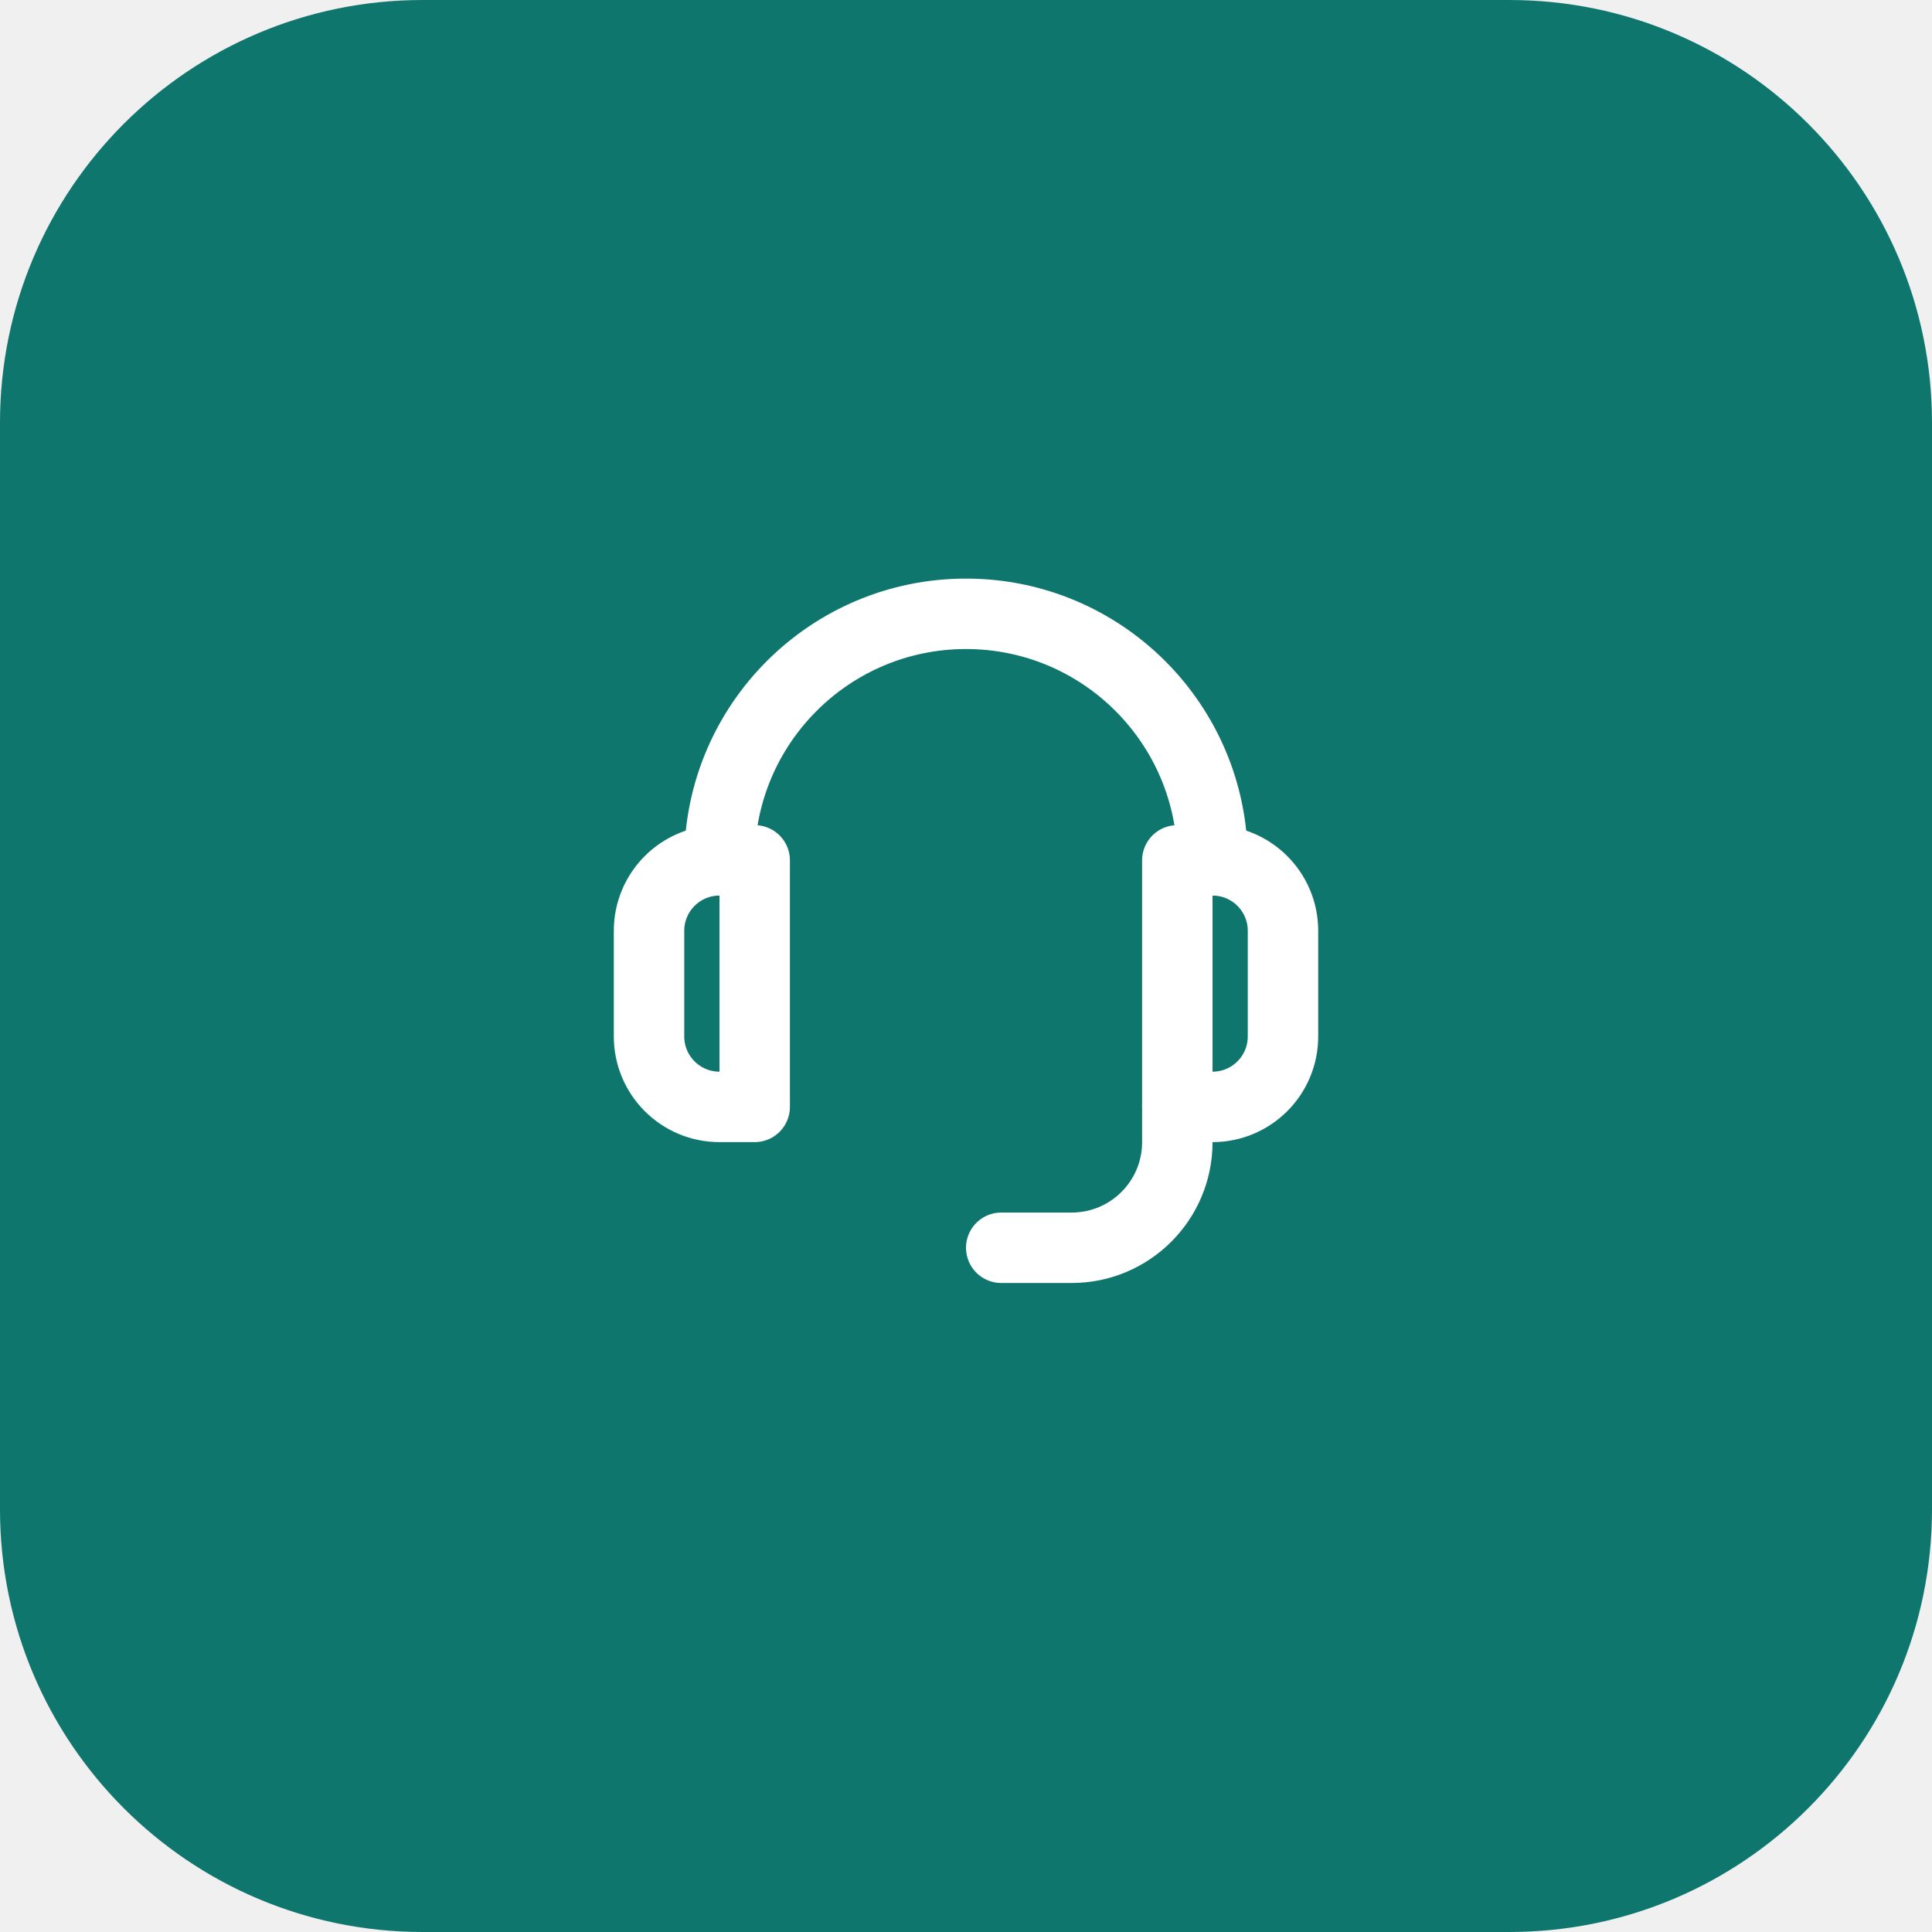
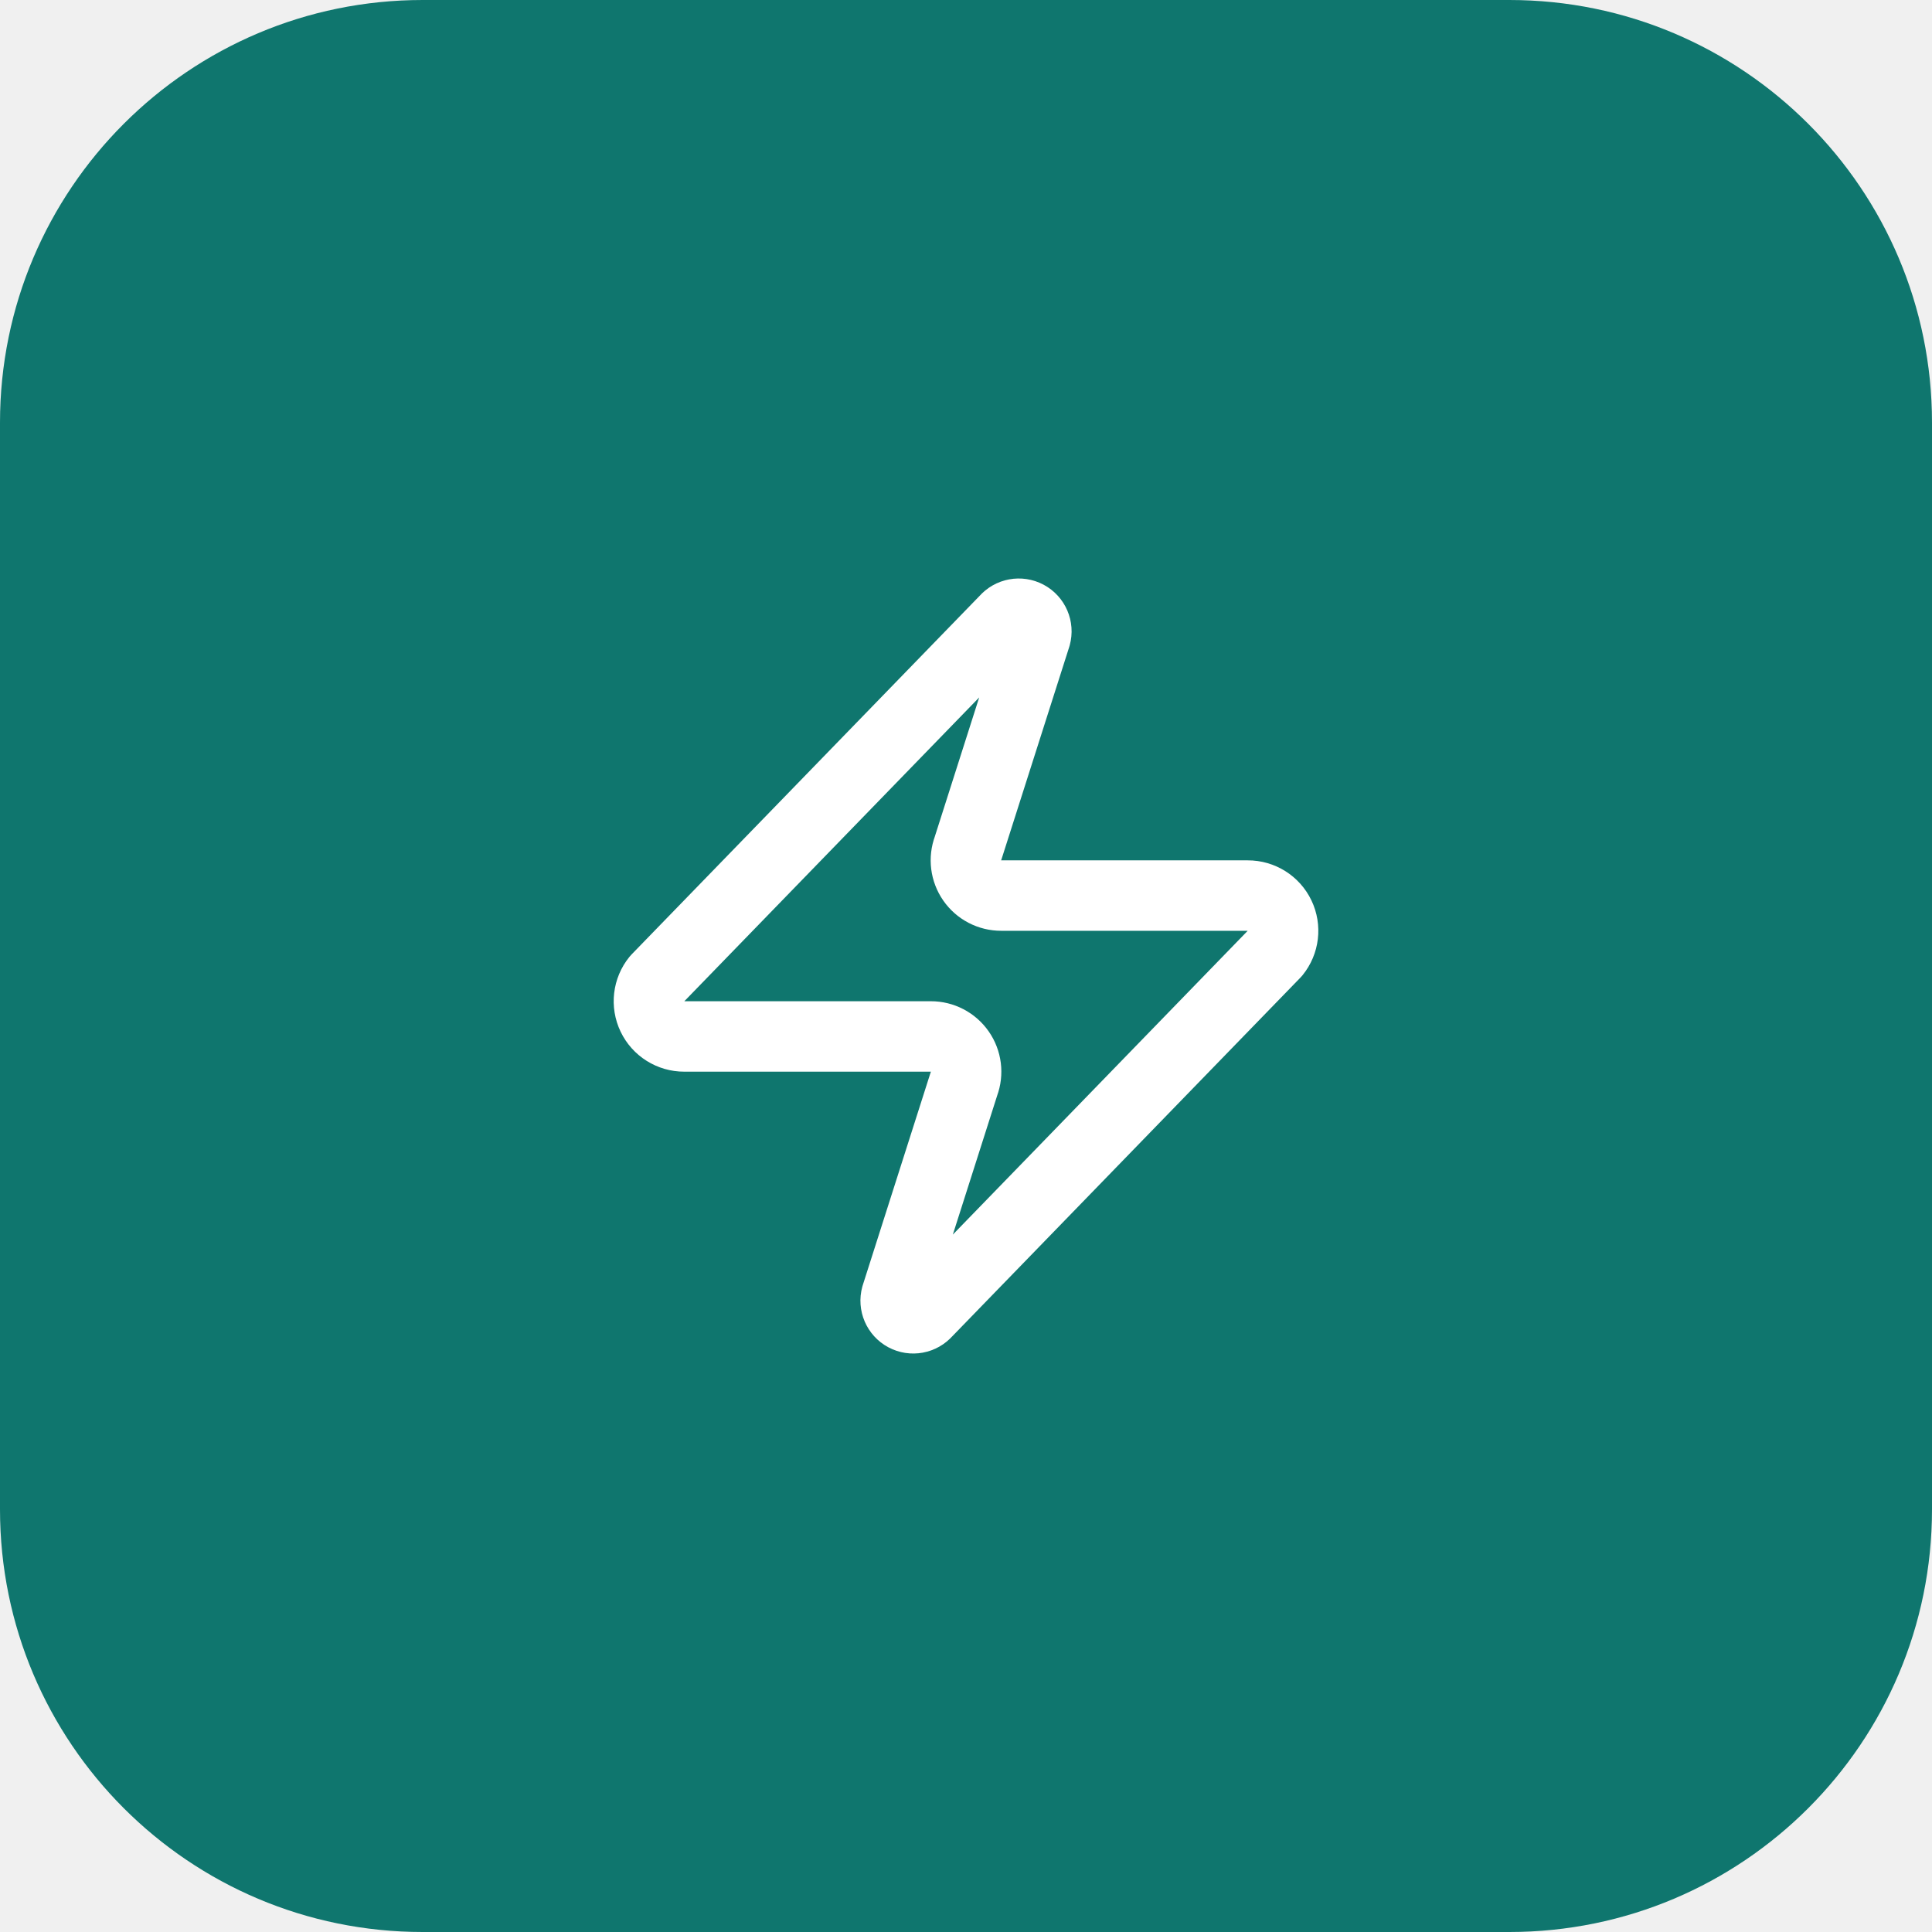
- <svg xmlns="http://www.w3.org/2000/svg" width="64" height="64" viewBox="0 0 64 64" role="img" aria-label="Helpdesk">
+ <svg xmlns="http://www.w3.org/2000/svg" width="64" height="64" viewBox="0 0 64 64" role="img" aria-label="Automation">
  <rect width="64" height="64" rx="14" fill="#0F766E" />
  <g transform="translate(18 18) scale(1.1667)" stroke="#FFFFFF" fill="none" stroke-width="2" stroke-linecap="round" stroke-linejoin="round">
-     <path d="M3 11v3a2 2 0 0 0 2 2h1v-7H5a2 2 0 0 0-2 2z" />
-     <path d="M21 11v3a2 2 0 0 1-2 2h-1v-7h1a2 2 0 0 1 2 2z" />
-     <path d="M5 9a7 7 0 0 1 14 0" />
-     <path d="M18 16v1a3 3 0 0 1-3 3h-2" />
+     <path d="M4 14a1 1 0 0 1-.78-1.63l9.9-10.2a.5.5 0 0 1 .86.46l-1.92 6.02A1 1 0 0 0 13 10h7a1 1 0 0 1 .78 1.63l-9.9 10.2a.5.5 0 0 1-.86-.46l1.92-6.02A1 1 0 0 0 11 14z" />
  </g>
</svg>
